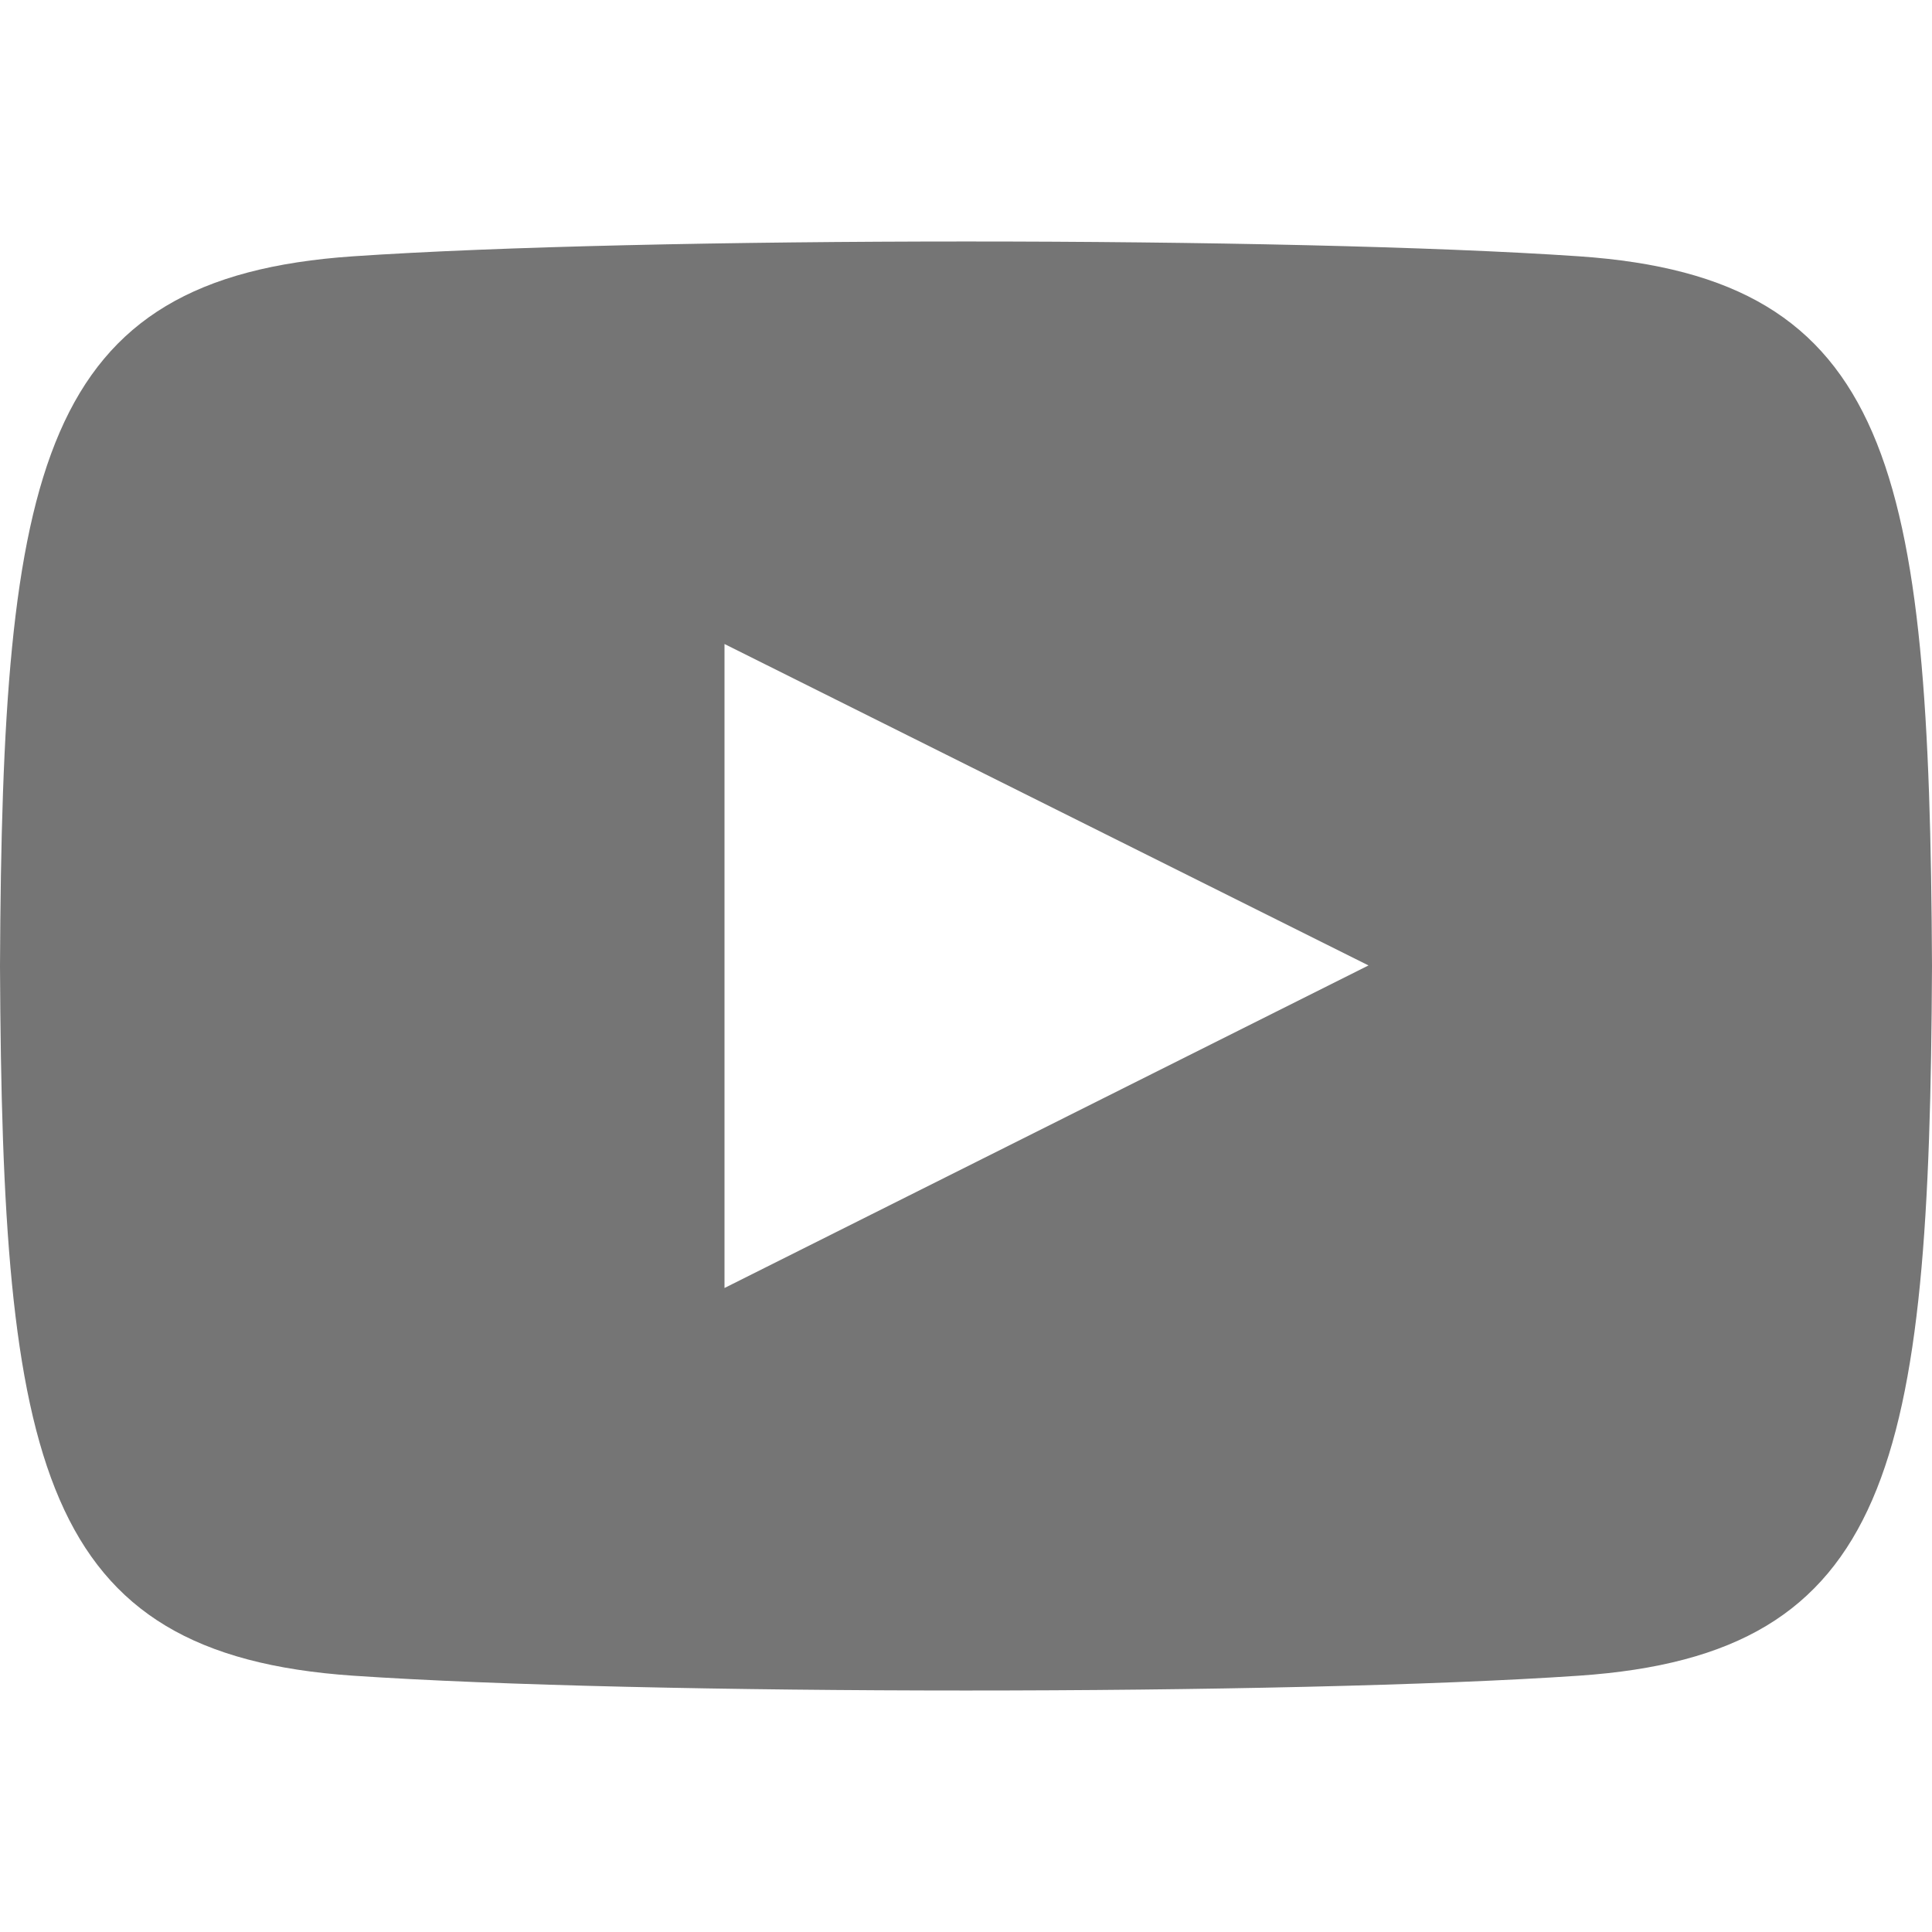
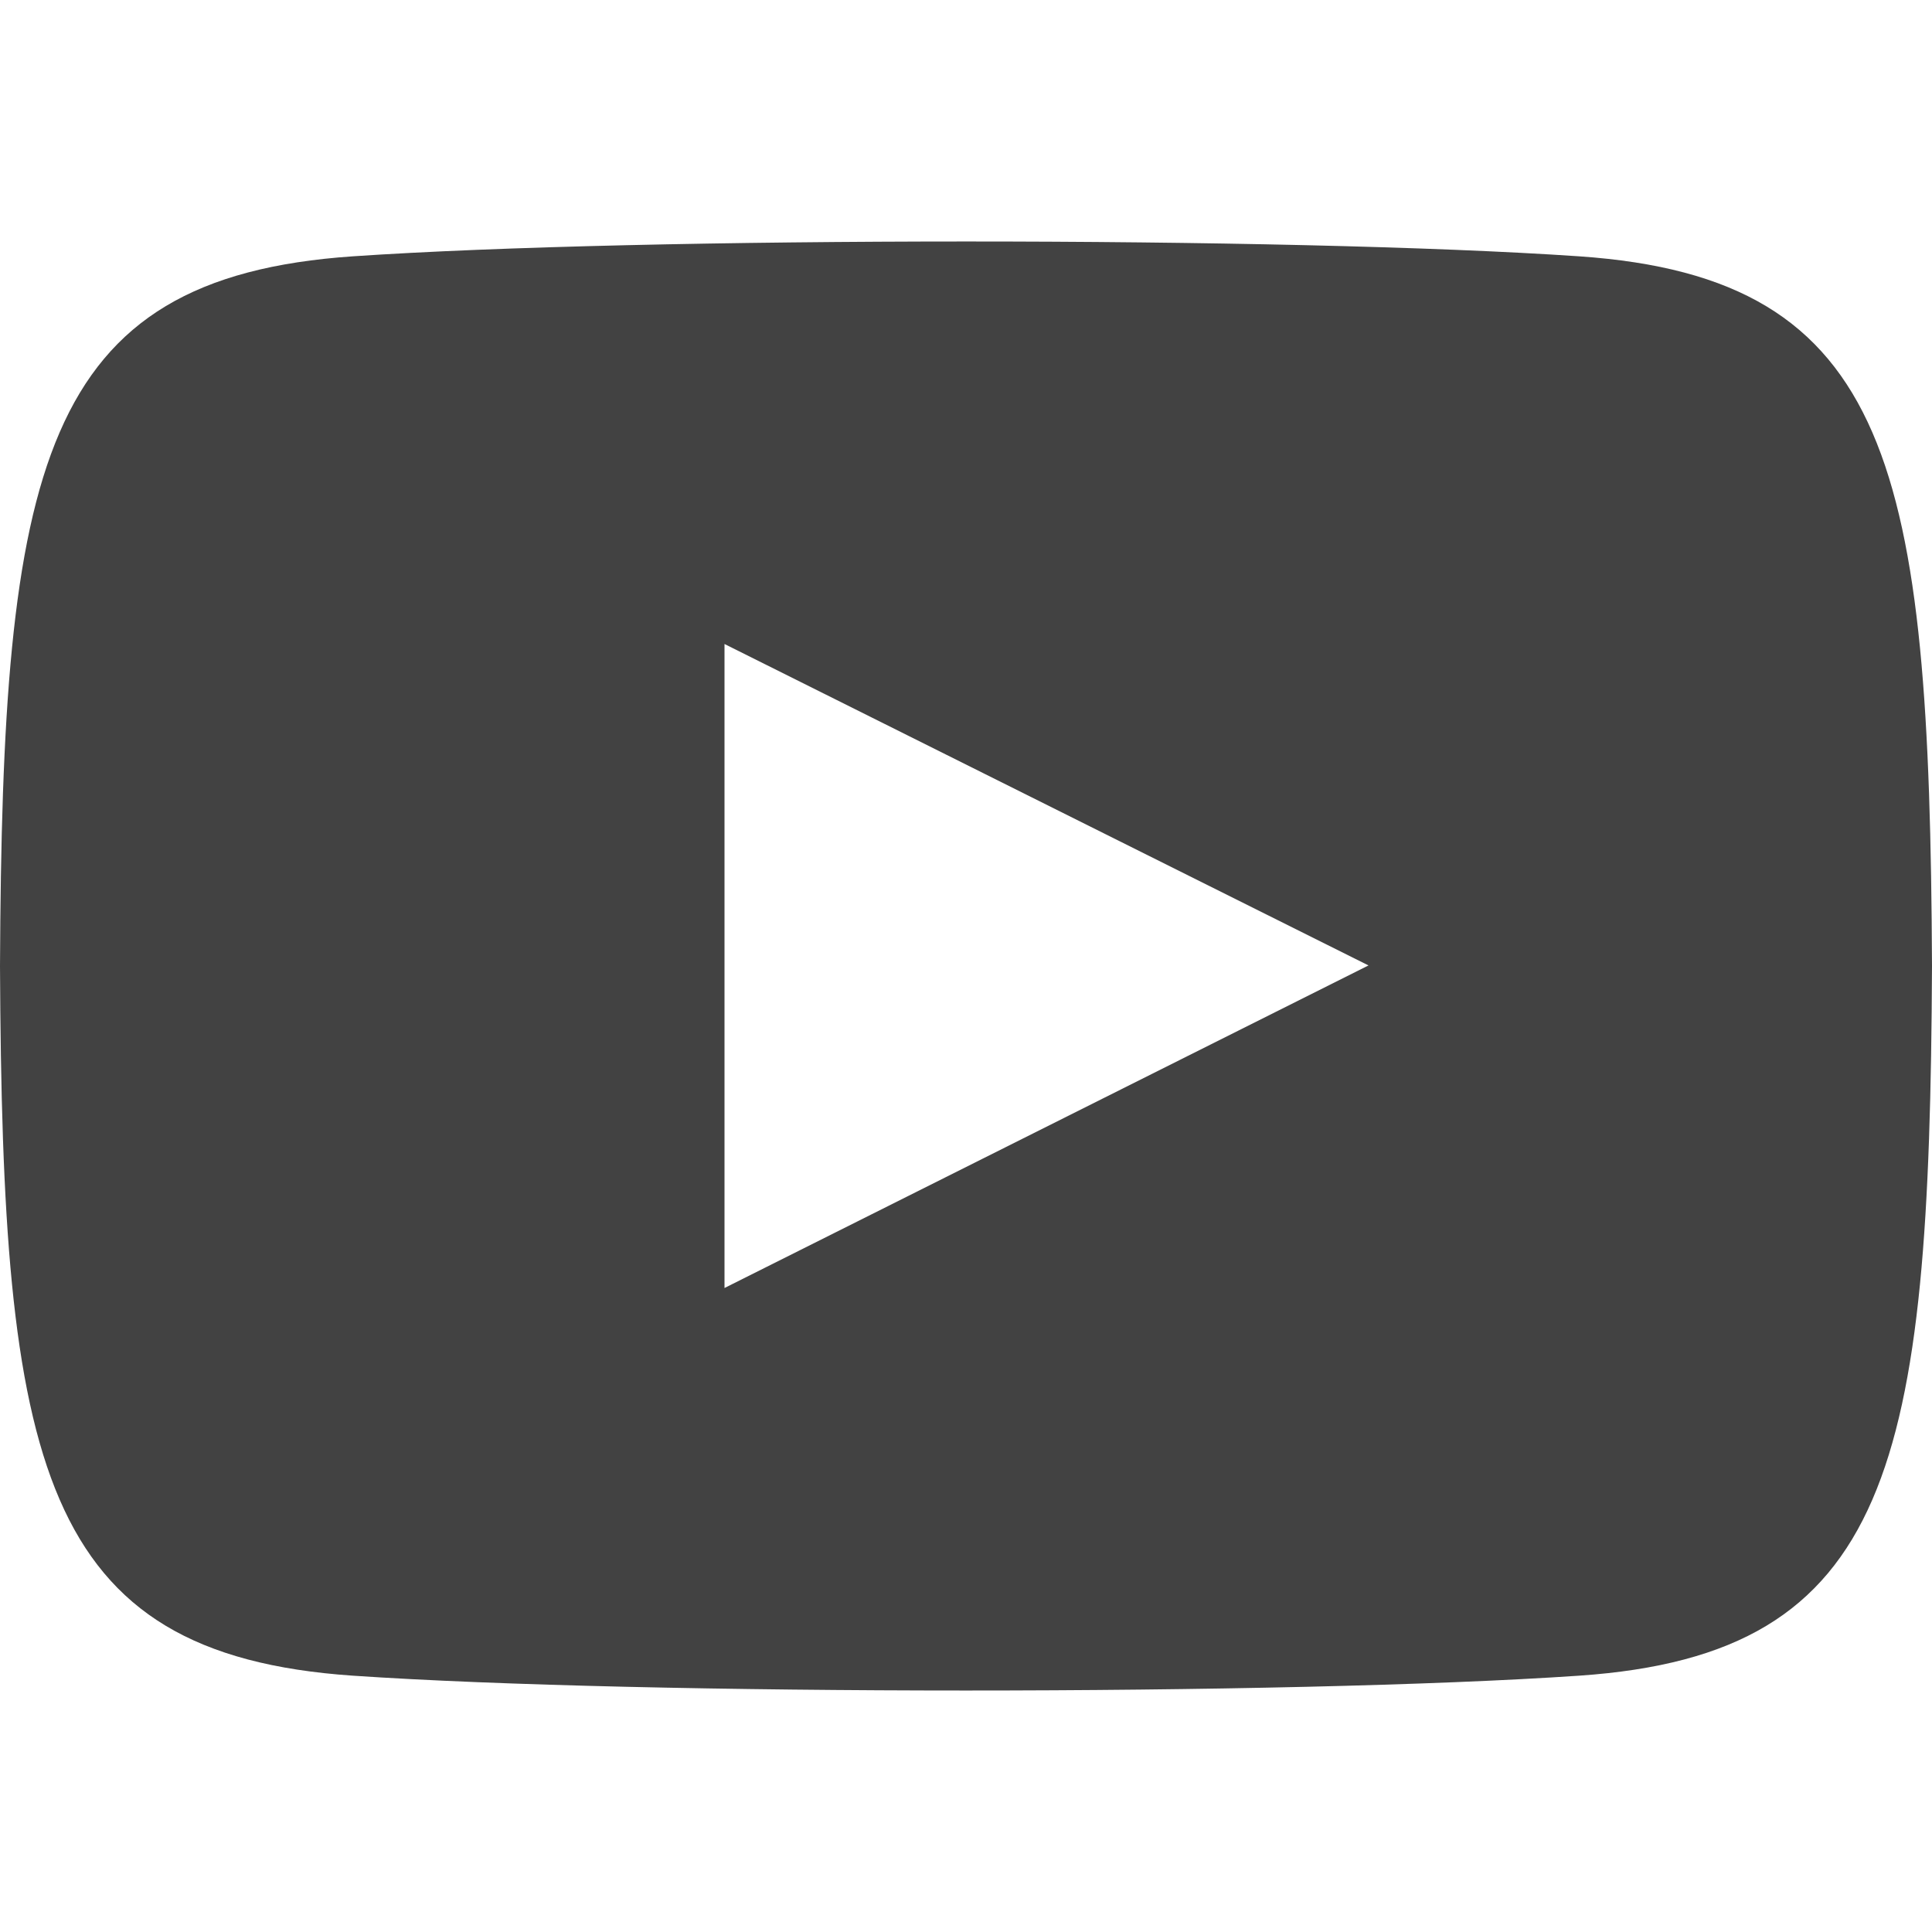
<svg xmlns="http://www.w3.org/2000/svg" width="100%" height="100%" viewBox="0 0 24 24" version="1.1" xml:space="preserve" style="fill-rule:evenodd;clip-rule:evenodd;stroke-linejoin:round;stroke-miterlimit:2;">
-   <path d="M19.615,3.184C16.011,2.938 7.984,2.939 4.385,3.184C0.488,3.45 0.029,5.804 -0,12C0.029,18.185 0.484,20.549 4.385,20.816C7.985,21.061 16.011,21.062 19.615,20.816C23.512,20.55 23.971,18.196 24,12C23.971,5.815 23.516,3.451 19.615,3.184ZM9,16L9,8L17,11.993L9,16Z" style="fill:rgb(117,117,117);fill-rule:nonzero;" />
+   <path d="M19.615,3.184C16.011,2.938 7.984,2.939 4.385,3.184C0.488,3.45 0.029,5.804 -0,12C0.029,18.185 0.484,20.549 4.385,20.816C7.985,21.061 16.011,21.062 19.615,20.816C23.512,20.55 23.971,18.196 24,12C23.971,5.815 23.516,3.451 19.615,3.184ZM9,16L9,8L17,11.993L9,16Z" style="fill:rgb(66,66,66);fill-rule:nonzero;" />
</svg>
